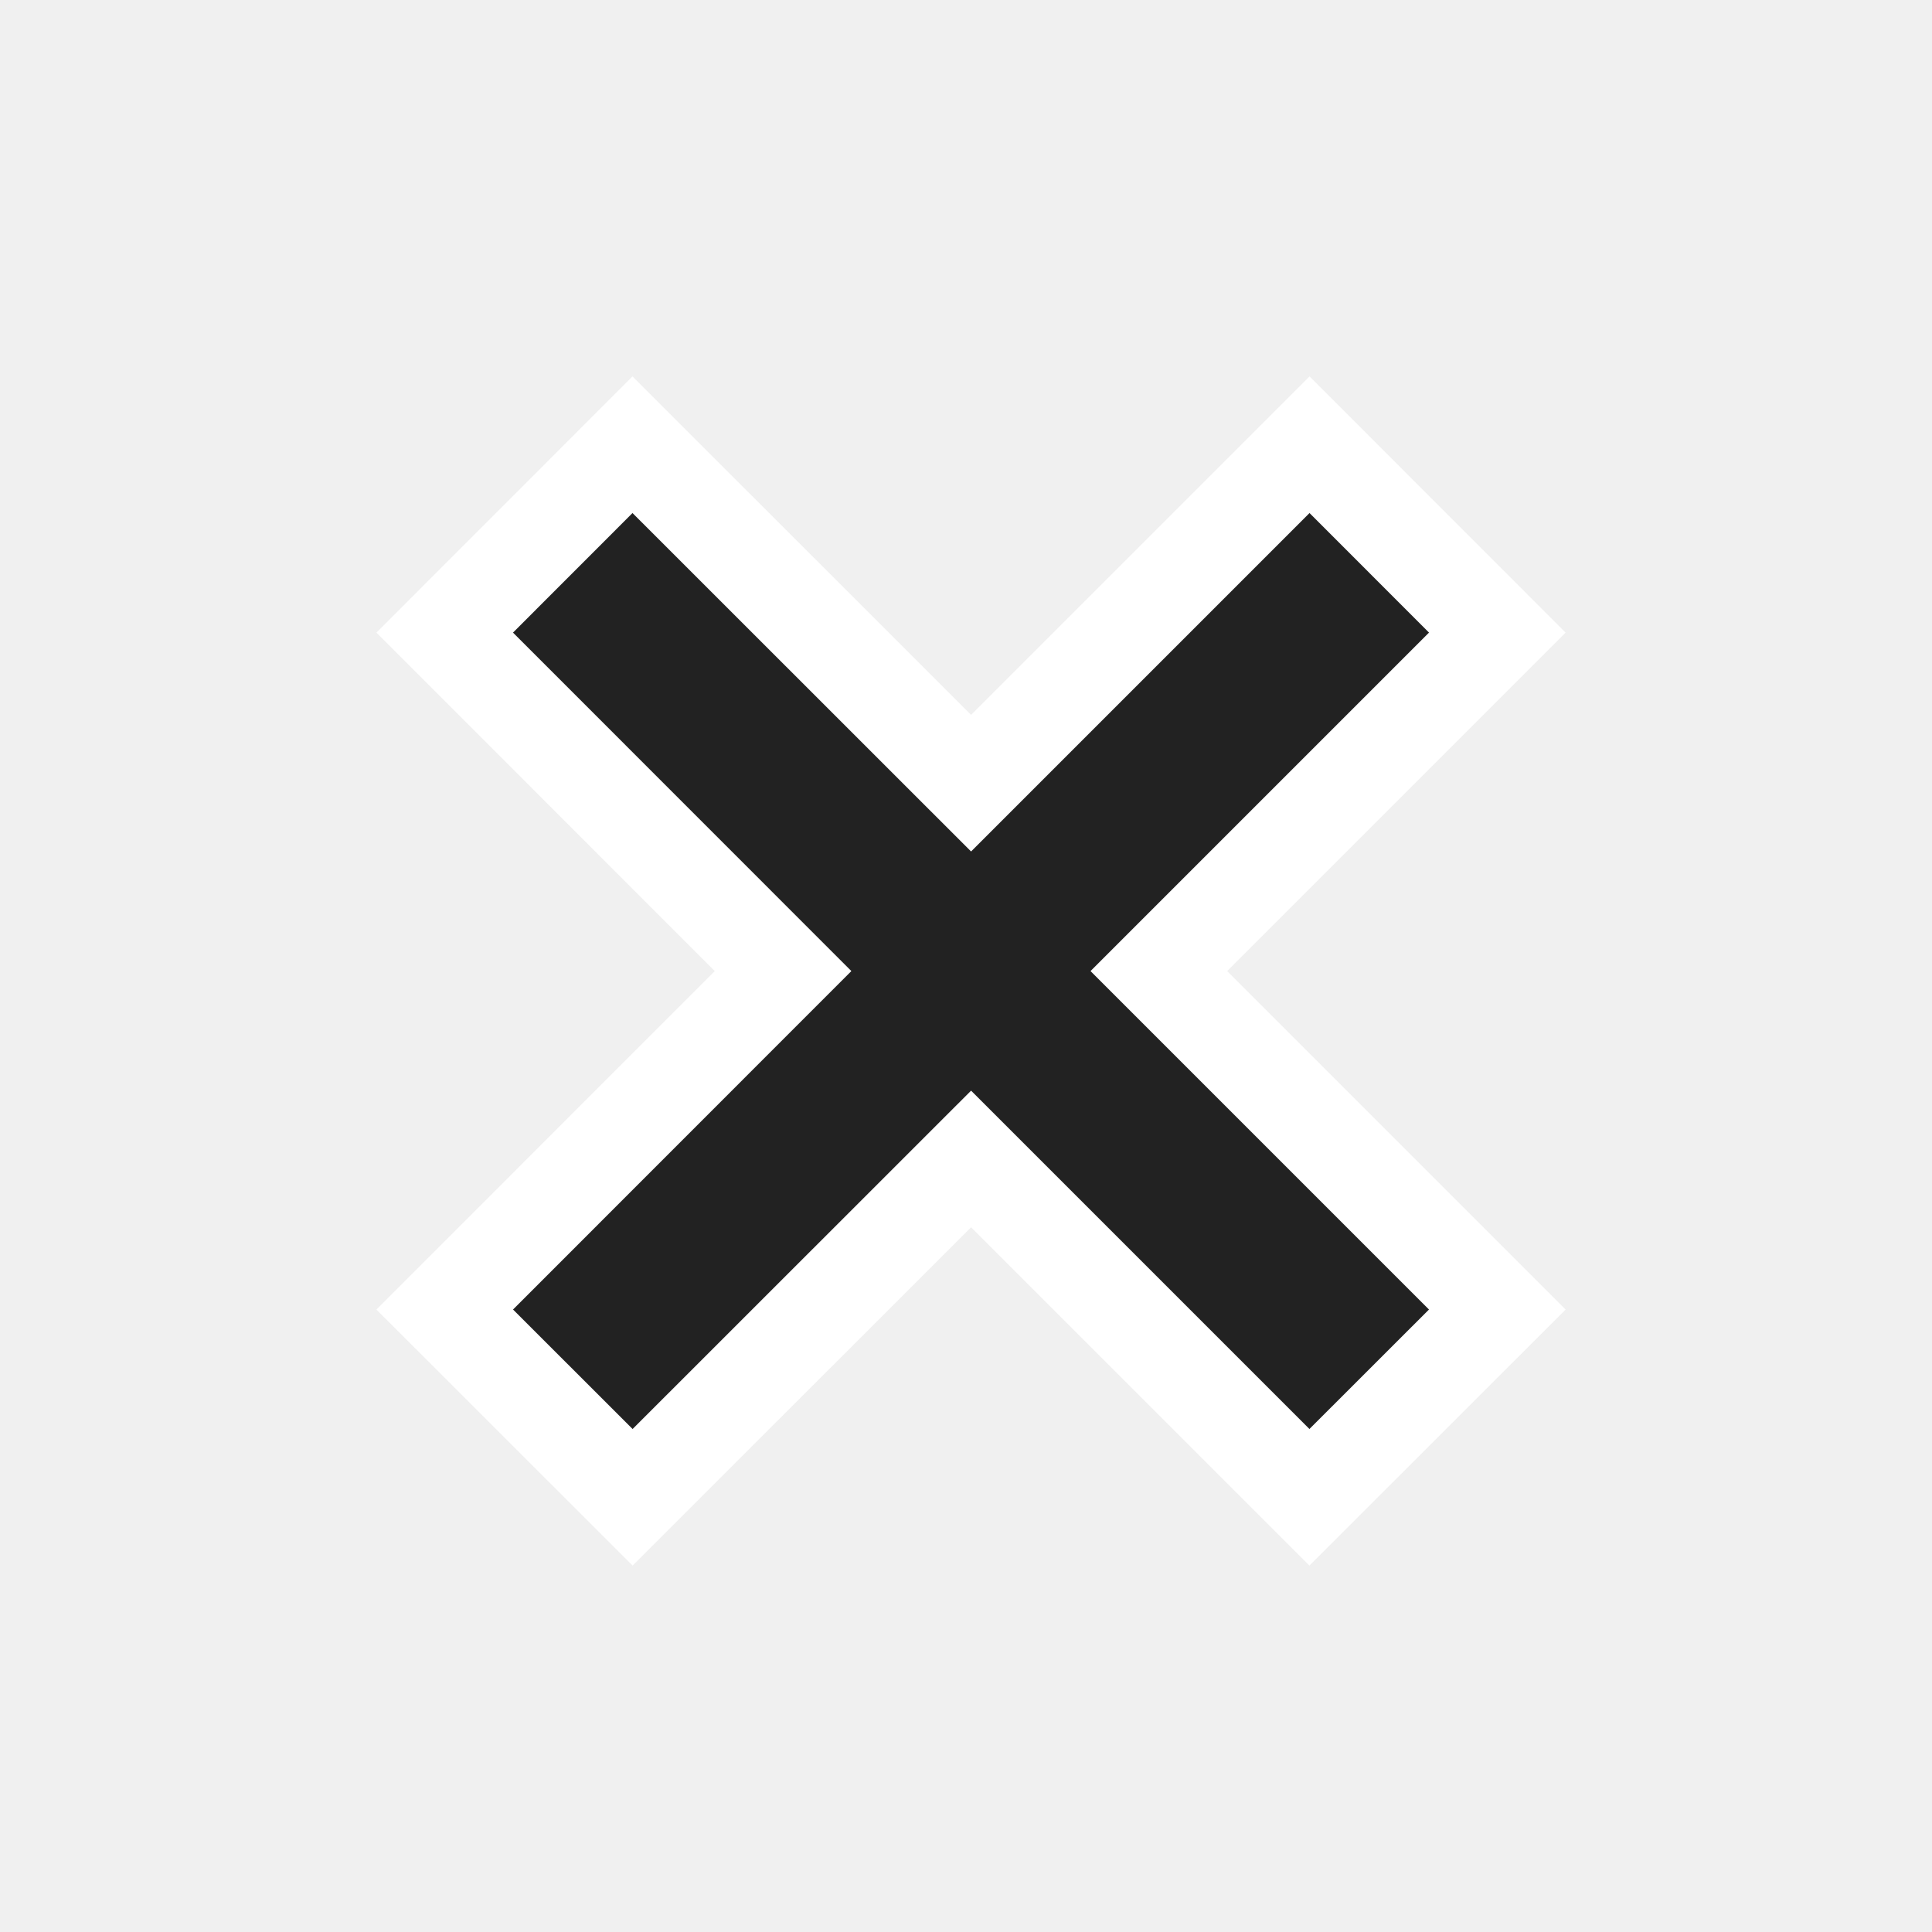
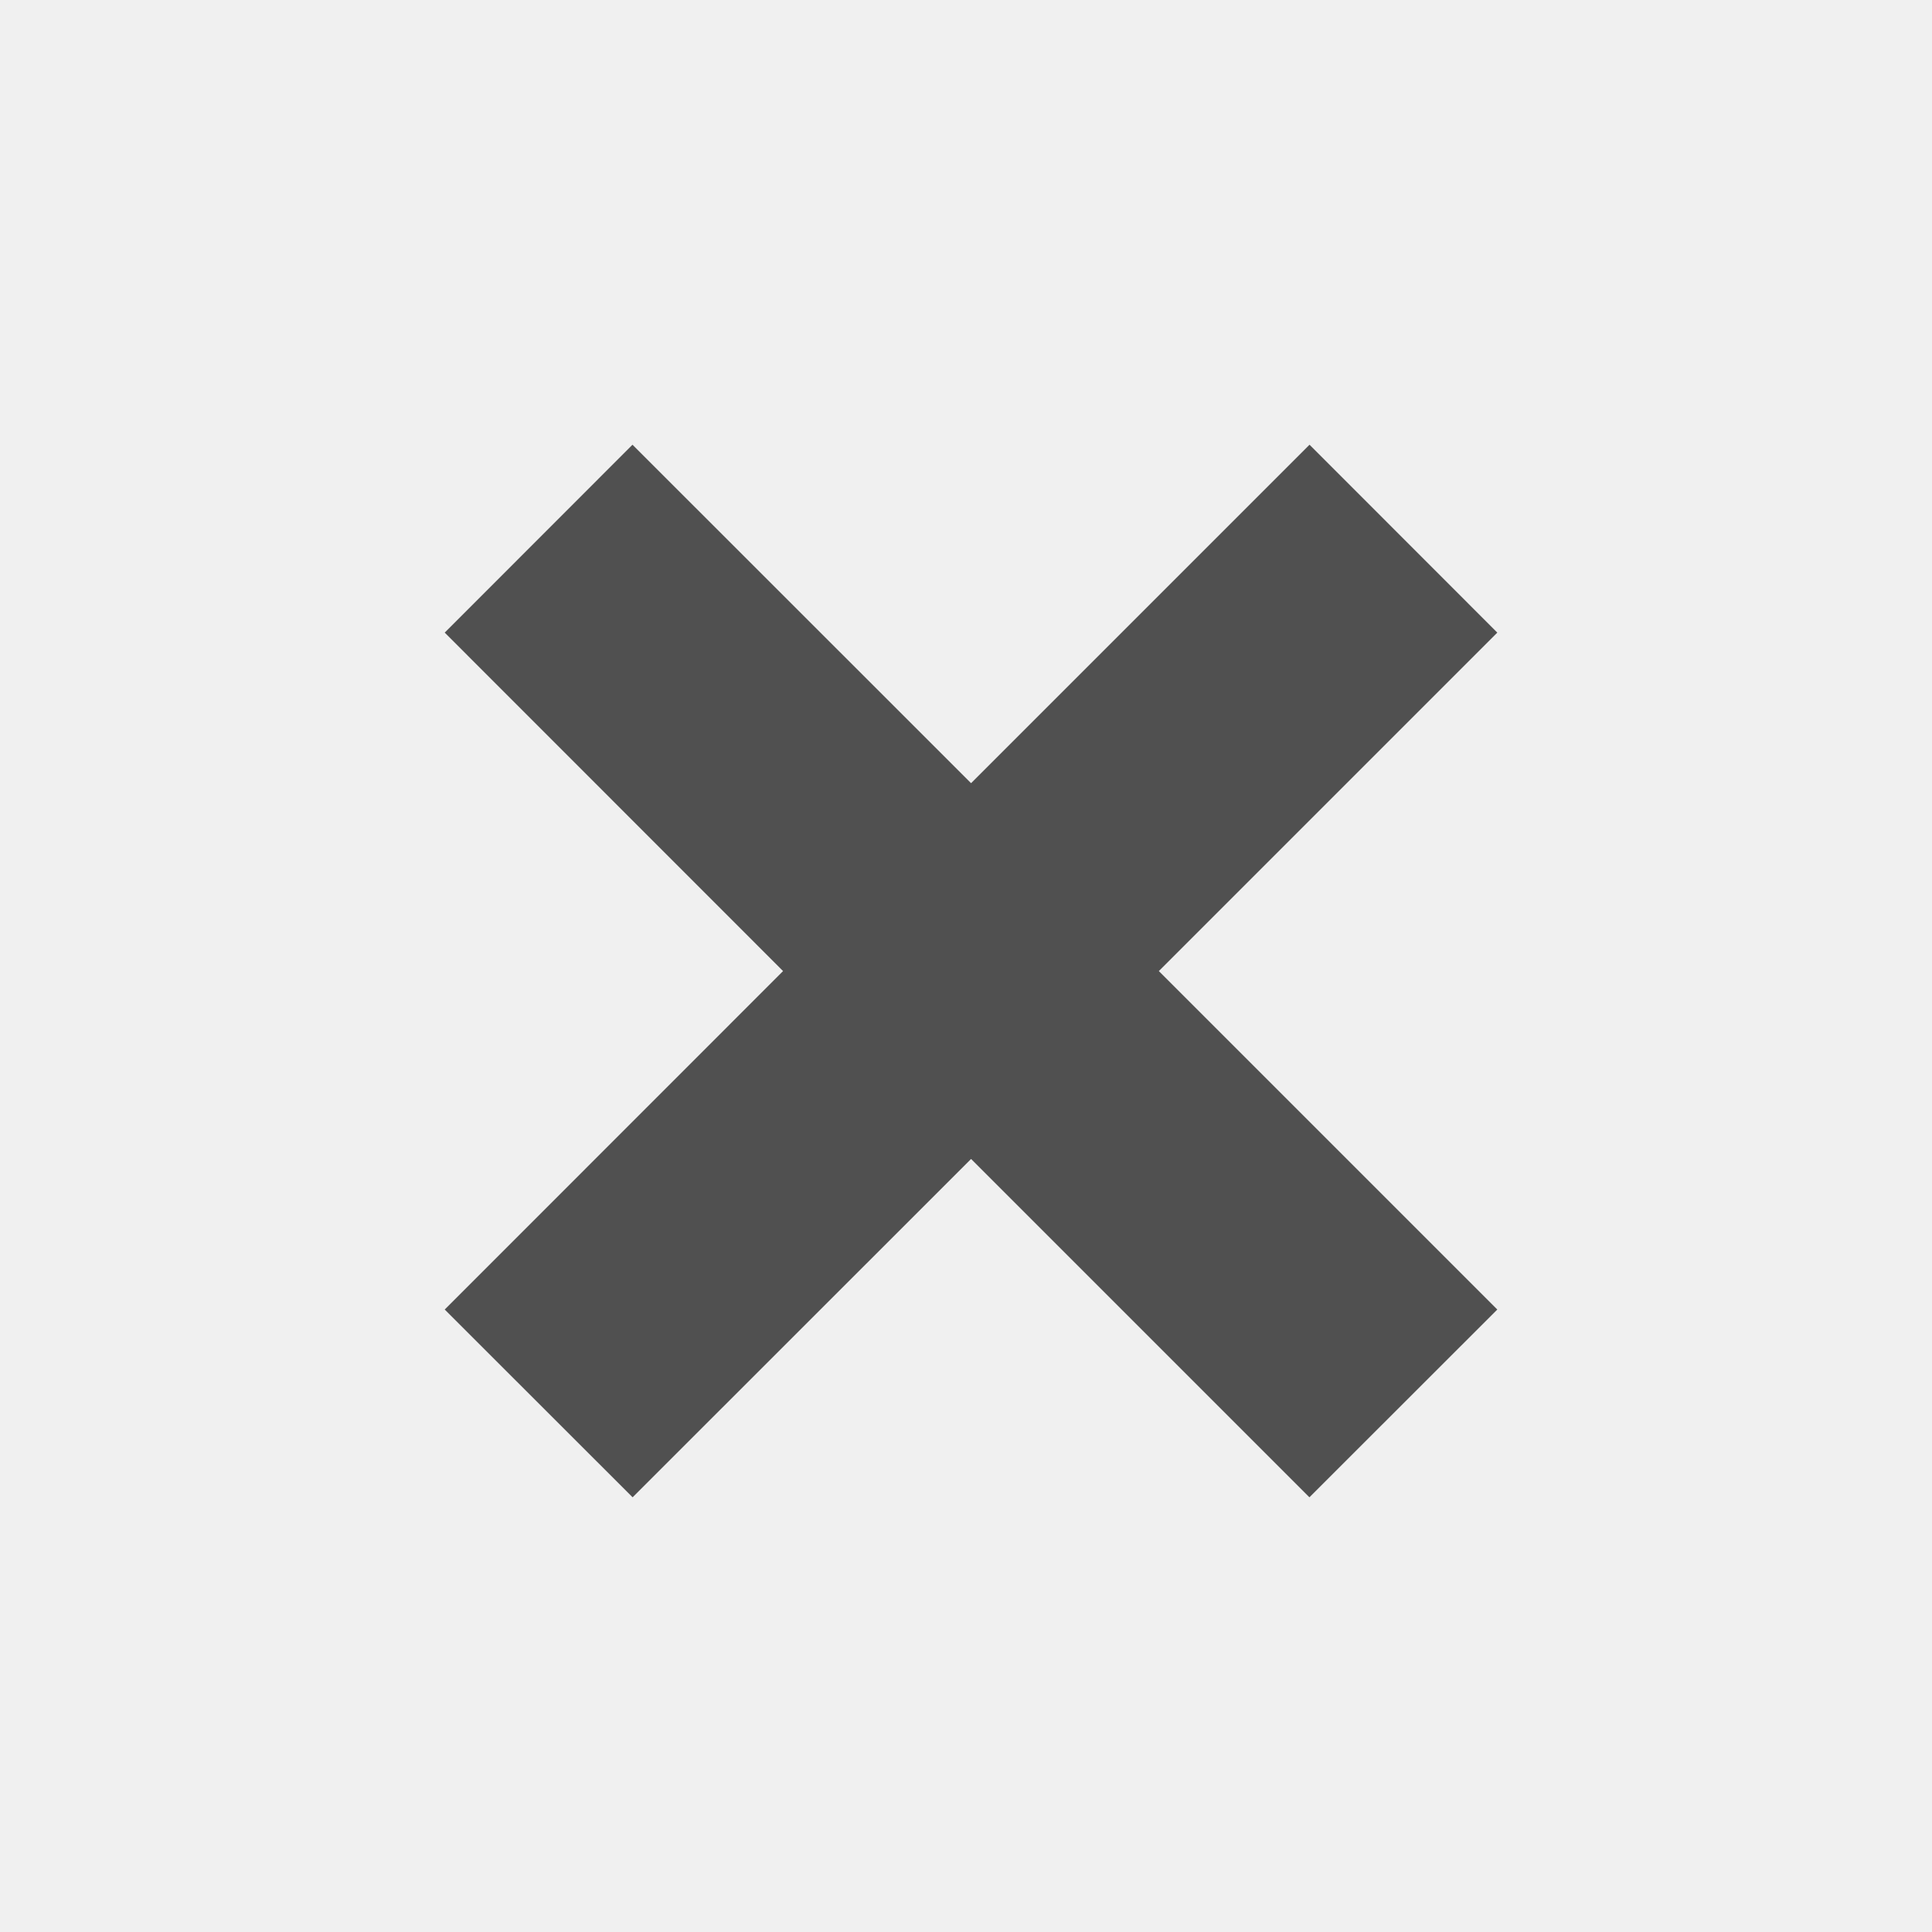
- <svg xmlns="http://www.w3.org/2000/svg" width="16" height="16" viewBox="3 3 16 16" enable-background="new 3 3 16 16" version="1.1" id="svg4">
-   <defs id="defs8" />
-   <polygon points="12.597,11.042 15.4,13.845 13.844,15.4 11.042,12.598 8.239,15.4 6.683,13.845 9.485,11.042 6.683,8.239 8.238,6.683 11.042,9.486 13.845,6.683 15.4,8.239" id="polygon2" fill="#424242" style="fill:#222222;fill-opacity:1;stroke-width:0.8;stroke-miterlimit:4;stroke-dasharray:none;stroke:#ffffff;stroke-opacity:1" />
+ <svg xmlns="http://www.w3.org/2000/svg" width="16" height="16" viewBox="3 3 16 16">
+   <polygon id="polygon2" points="12.597,11.042 15.4,13.845 13.844,15.4 11.042,12.598 8.239,15.4 6.683,13.845 9.485,11.042 6.683,8.239 8.238,6.683 11.042,9.486 13.845,6.683 15.4,8.239" style="fill:#505050;fill-opacity:1" />
</svg>
